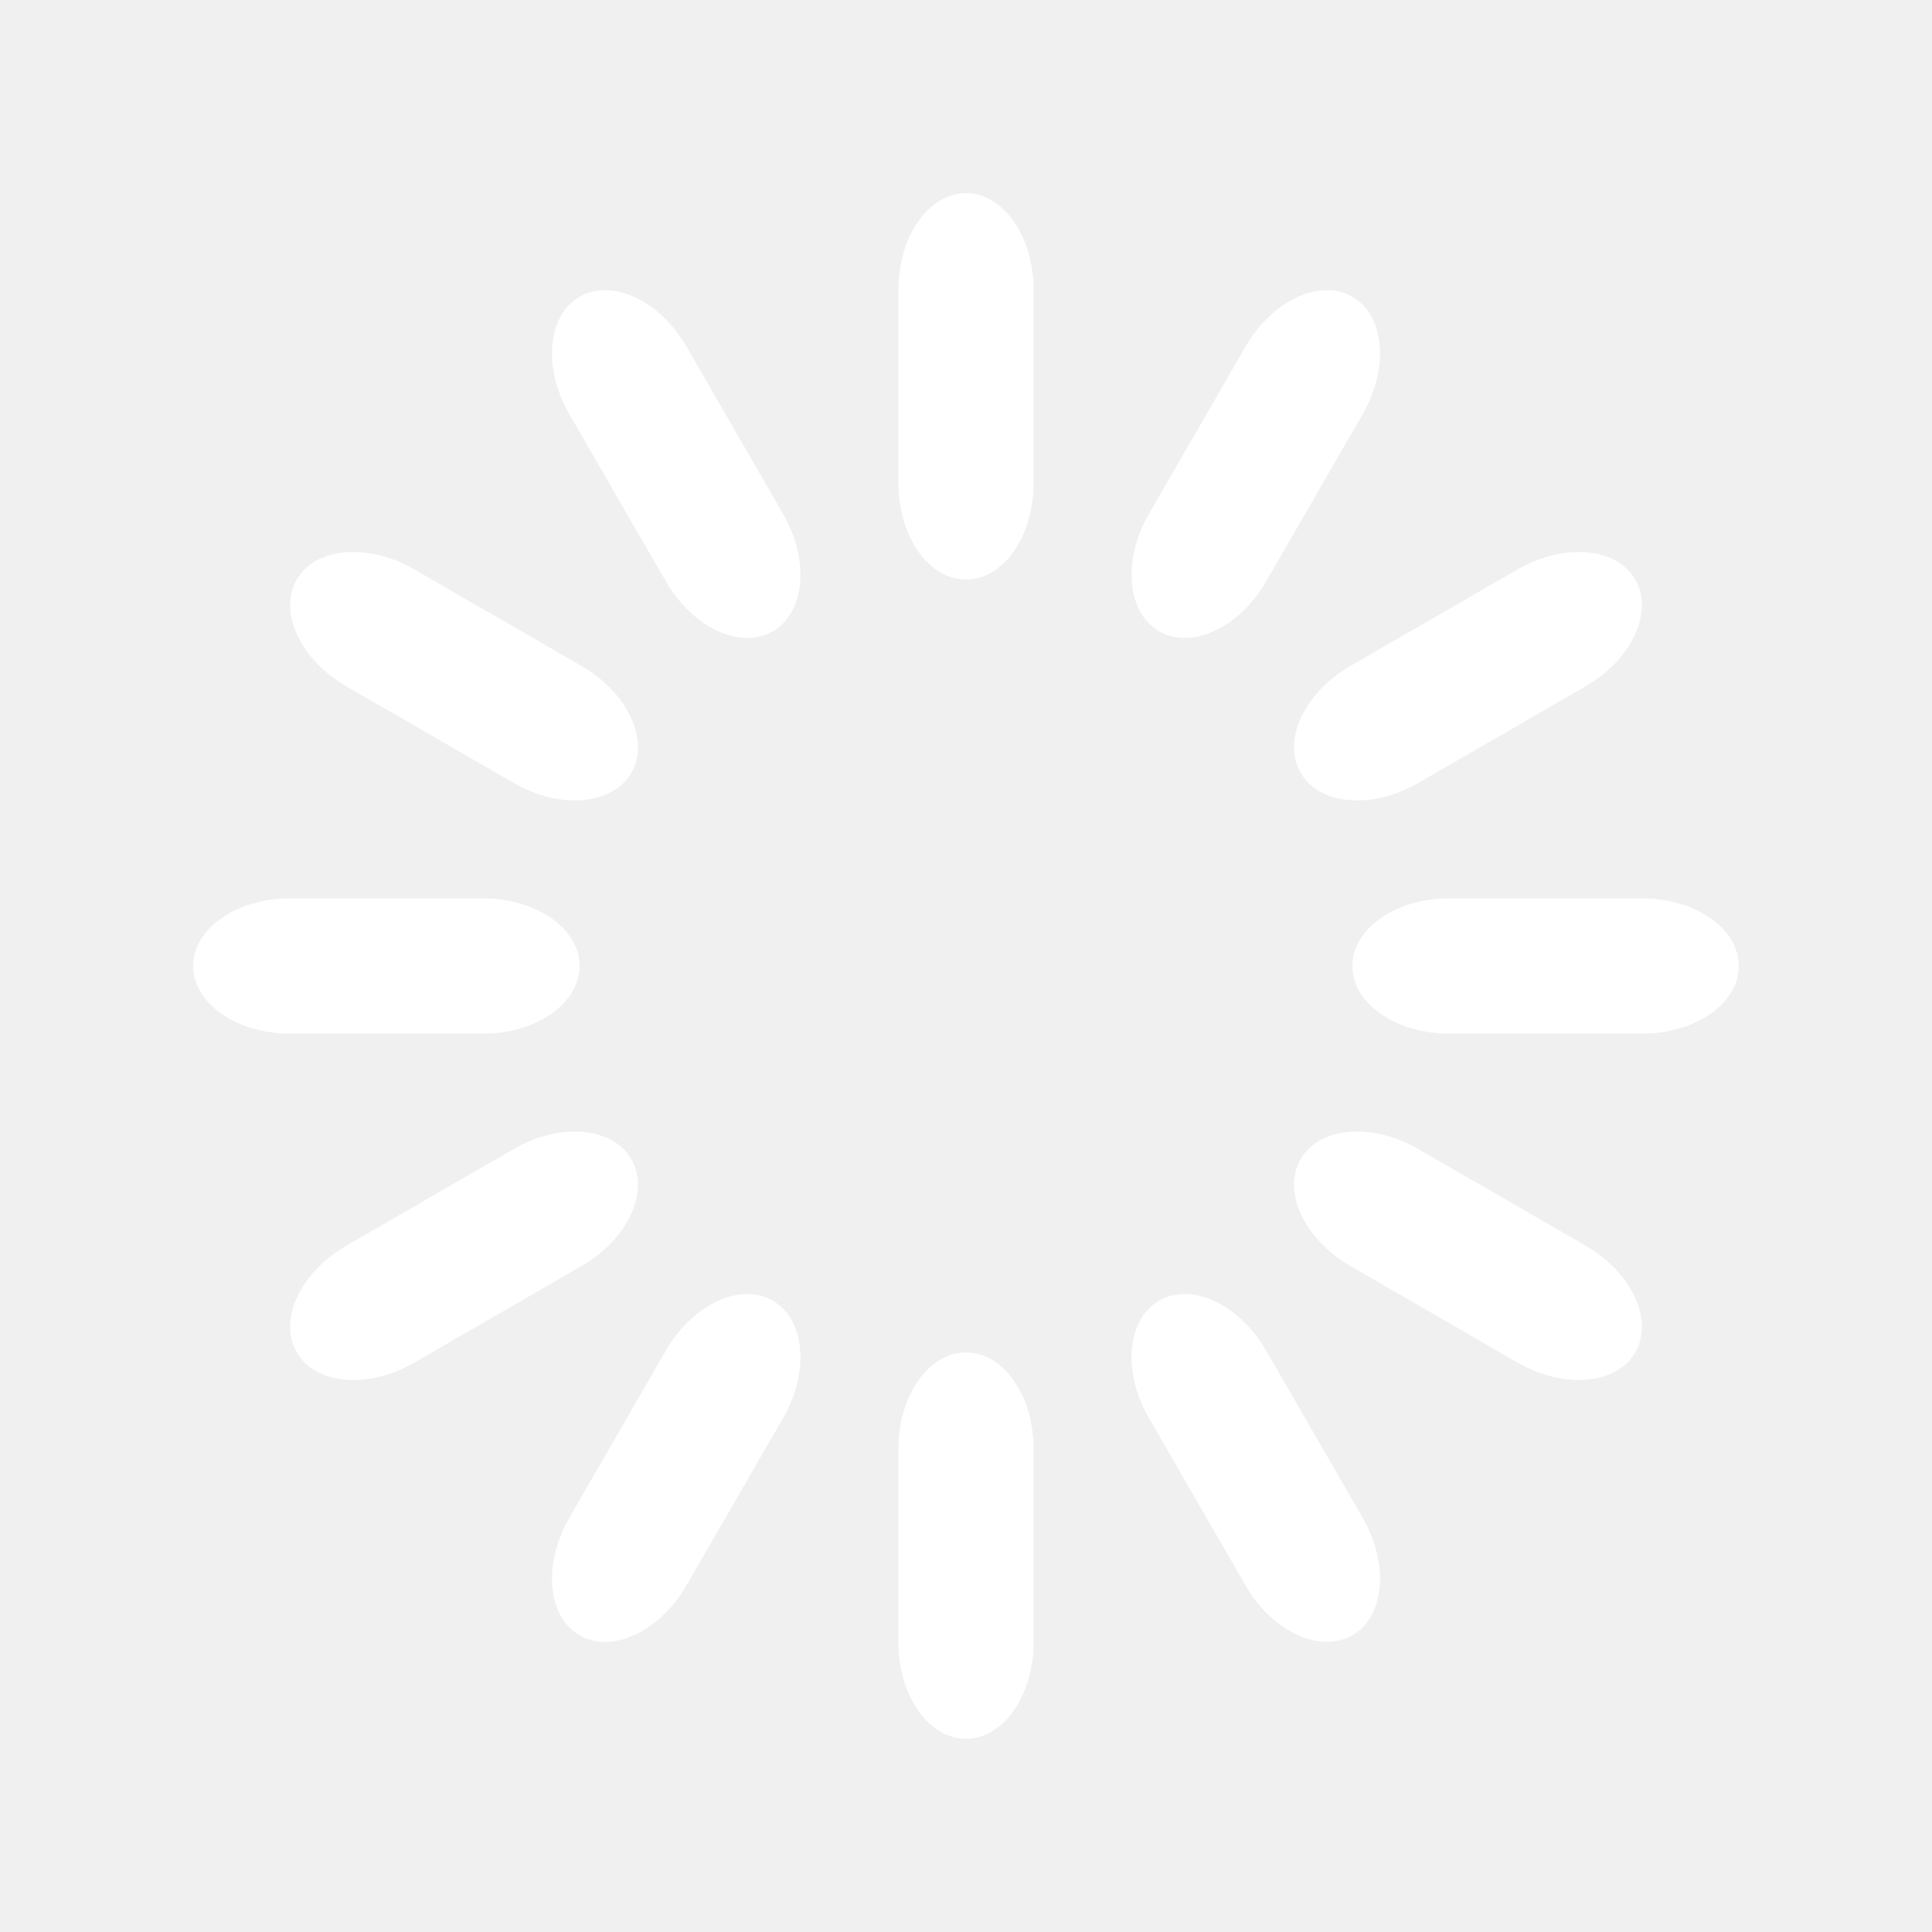
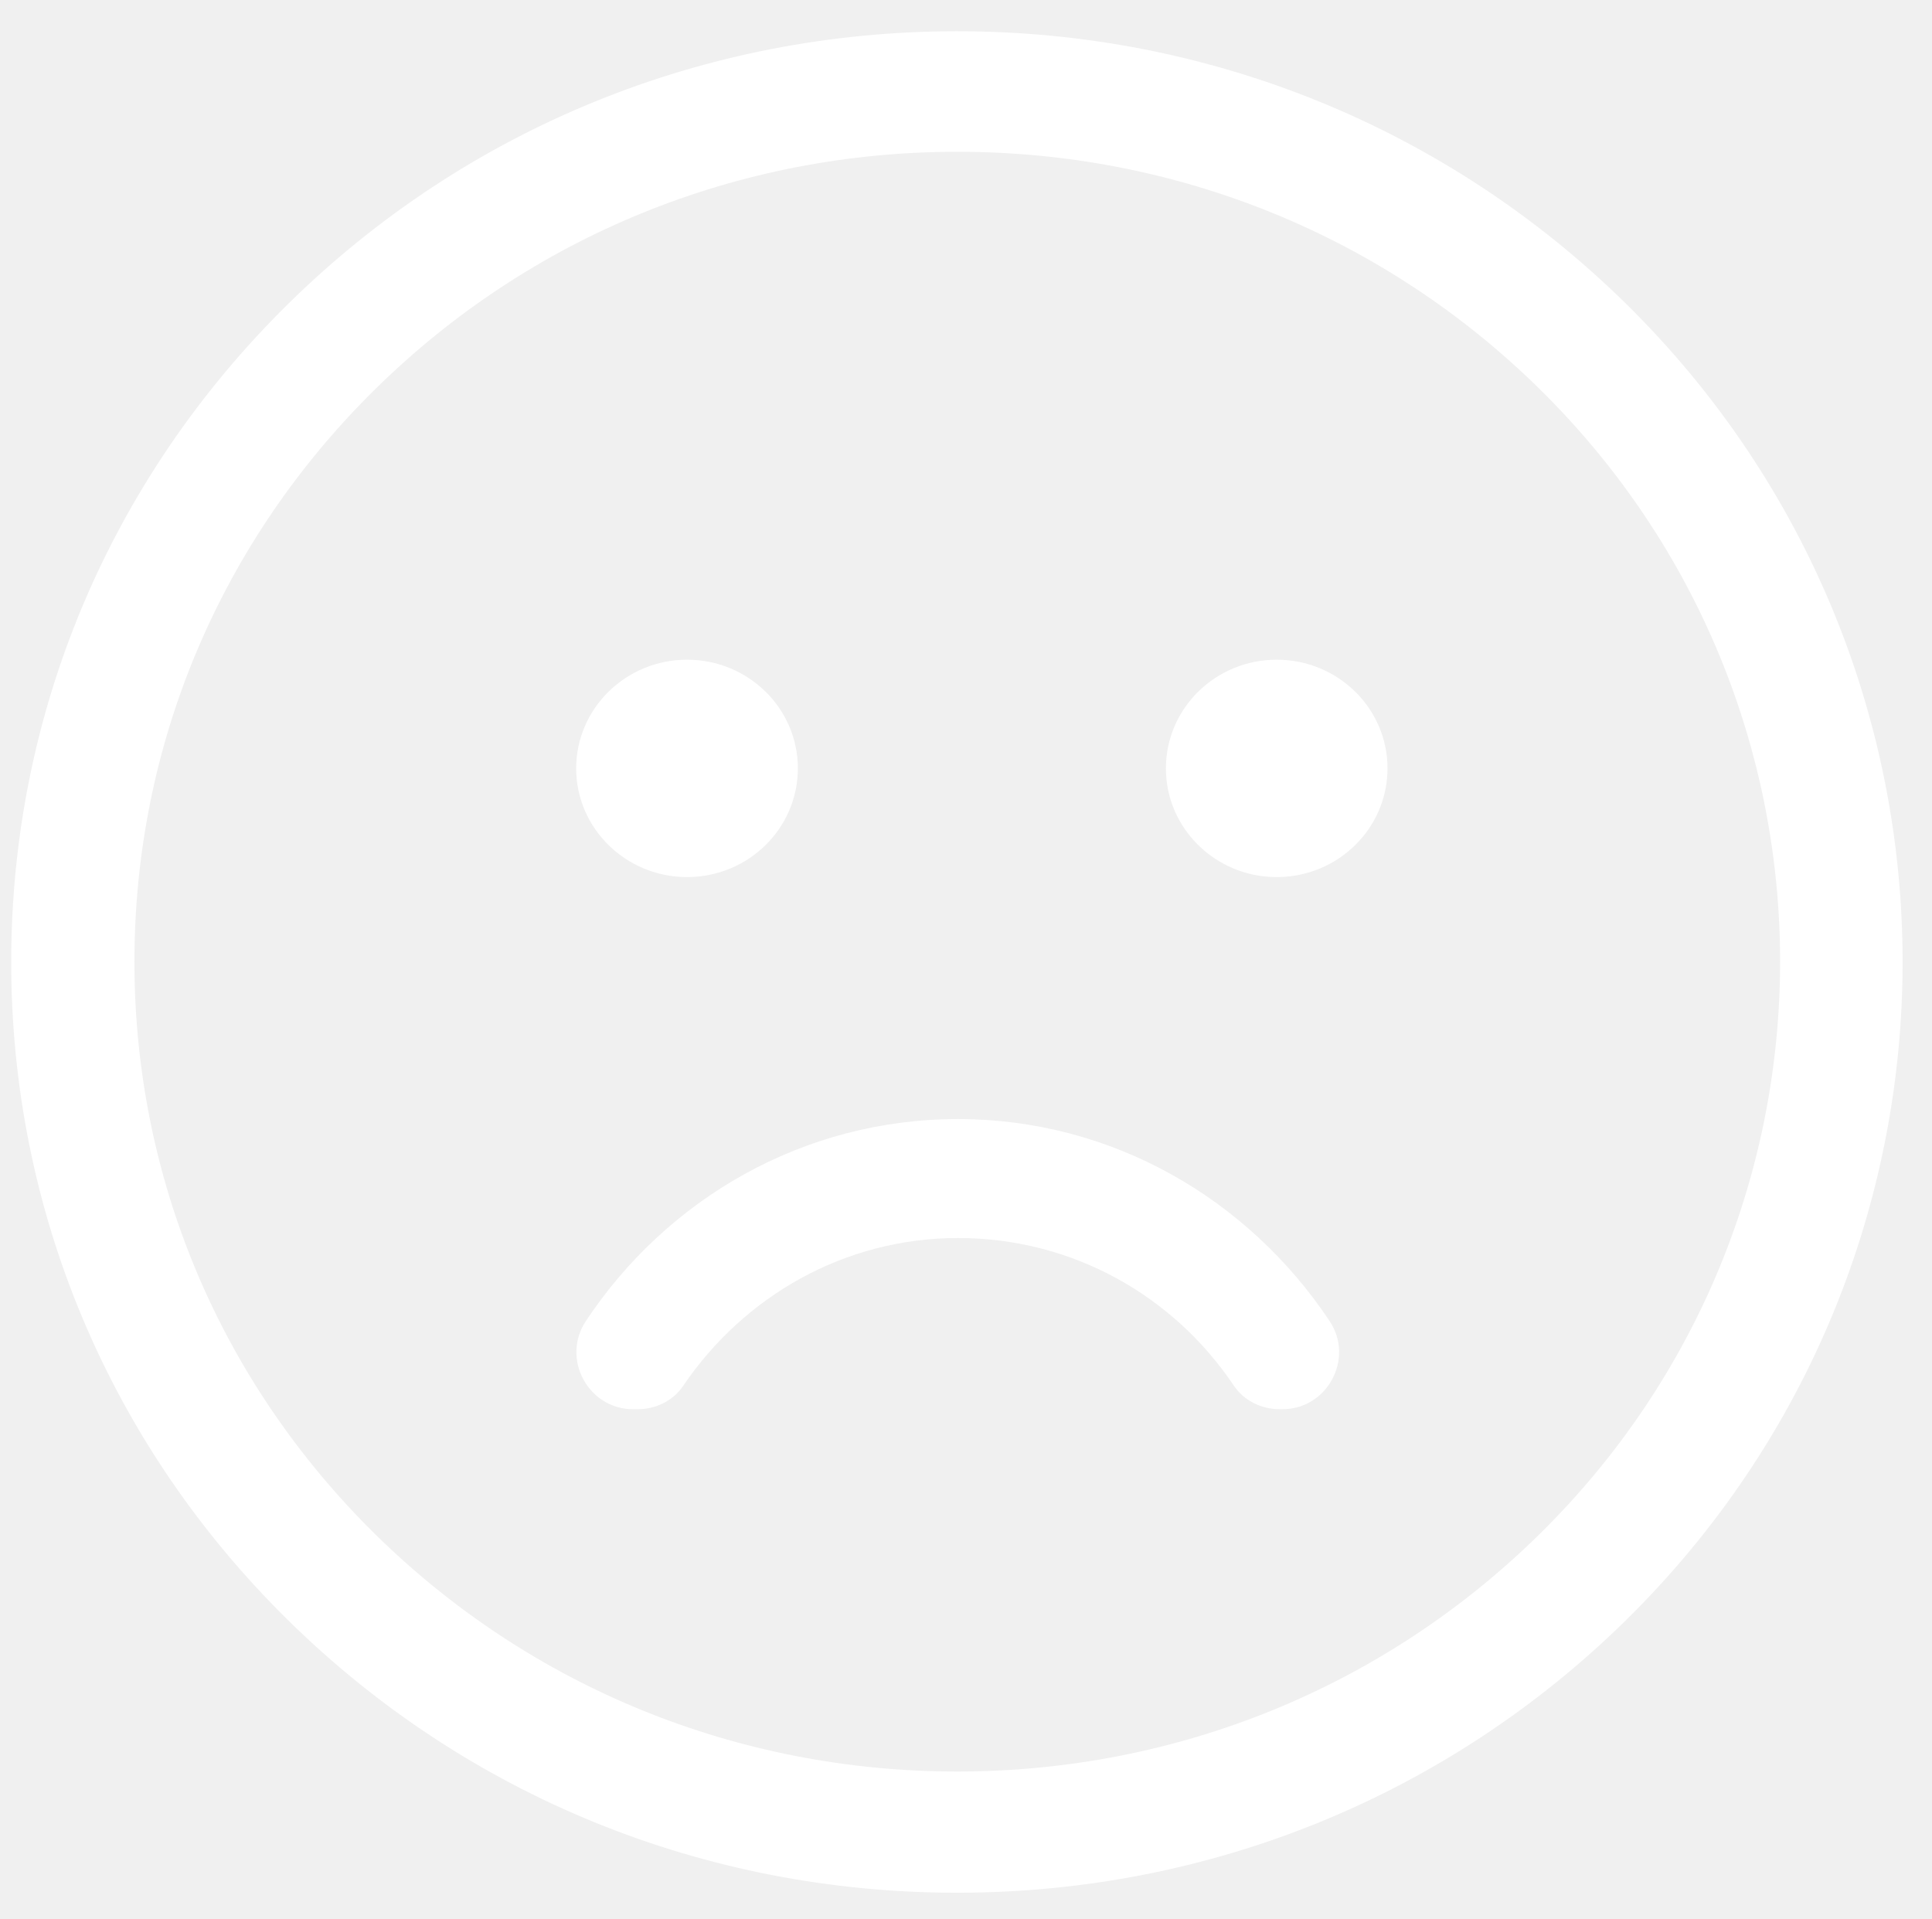
- <svg xmlns="http://www.w3.org/2000/svg" width="120px" height="120px" viewBox="0 0 100 100" preserveAspectRatio="xMidYMid" class="uil-default">
-   <rect x="0" y="0" width="100" height="100" fill="none" class="bk" />
-   <rect x="46.5" y="40" width="7" height="20" rx="5" ry="5" fill="#ffffff" transform="rotate(0 50 50) translate(0 -30)">
-     <animate attributeName="opacity" from="1" to="0" dur="1s" begin="0s" repeatCount="indefinite" />
-   </rect>
-   <rect x="46.5" y="40" width="7" height="20" rx="5" ry="5" fill="#ffffff" transform="rotate(30 50 50) translate(0 -30)">
-     <animate attributeName="opacity" from="1" to="0" dur="1s" begin="0.083s" repeatCount="indefinite" />
-   </rect>
-   <rect x="46.5" y="40" width="7" height="20" rx="5" ry="5" fill="#ffffff" transform="rotate(60 50 50) translate(0 -30)">
-     <animate attributeName="opacity" from="1" to="0" dur="1s" begin="0.167s" repeatCount="indefinite" />
-   </rect>
-   <rect x="46.5" y="40" width="7" height="20" rx="5" ry="5" fill="#ffffff" transform="rotate(90 50 50) translate(0 -30)">
-     <animate attributeName="opacity" from="1" to="0" dur="1s" begin="0.25s" repeatCount="indefinite" />
-   </rect>
-   <rect x="46.5" y="40" width="7" height="20" rx="5" ry="5" fill="#ffffff" transform="rotate(120 50 50) translate(0 -30)">
-     <animate attributeName="opacity" from="1" to="0" dur="1s" begin="0.333s" repeatCount="indefinite" />
-   </rect>
-   <rect x="46.5" y="40" width="7" height="20" rx="5" ry="5" fill="#ffffff" transform="rotate(150 50 50) translate(0 -30)">
-     <animate attributeName="opacity" from="1" to="0" dur="1s" begin="0.417s" repeatCount="indefinite" />
-   </rect>
-   <rect x="46.5" y="40" width="7" height="20" rx="5" ry="5" fill="#ffffff" transform="rotate(180 50 50) translate(0 -30)">
-     <animate attributeName="opacity" from="1" to="0" dur="1s" begin="0.5s" repeatCount="indefinite" />
-   </rect>
-   <rect x="46.5" y="40" width="7" height="20" rx="5" ry="5" fill="#ffffff" transform="rotate(210 50 50) translate(0 -30)">
-     <animate attributeName="opacity" from="1" to="0" dur="1s" begin="0.583s" repeatCount="indefinite" />
-   </rect>
-   <rect x="46.5" y="40" width="7" height="20" rx="5" ry="5" fill="#ffffff" transform="rotate(240 50 50) translate(0 -30)">
-     <animate attributeName="opacity" from="1" to="0" dur="1s" begin="0.667s" repeatCount="indefinite" />
-   </rect>
-   <rect x="46.5" y="40" width="7" height="20" rx="5" ry="5" fill="#ffffff" transform="rotate(270 50 50) translate(0 -30)">
-     <animate attributeName="opacity" from="1" to="0" dur="1s" begin="0.75s" repeatCount="indefinite" />
-   </rect>
-   <rect x="46.5" y="40" width="7" height="20" rx="5" ry="5" fill="#ffffff" transform="rotate(300 50 50) translate(0 -30)">
-     <animate attributeName="opacity" from="1" to="0" dur="1s" begin="0.833s" repeatCount="indefinite" />
-   </rect>
-   <rect x="46.5" y="40" width="7" height="20" rx="5" ry="5" fill="#ffffff" transform="rotate(330 50 50) translate(0 -30)">
-     <animate attributeName="opacity" from="1" to="0" dur="1s" begin="0.917s" repeatCount="indefinite" />
-   </rect>
+ <svg xmlns="http://www.w3.org/2000/svg" t="1490169998170" class="icon" style="" viewBox="0 0 1031 1024" version="1.1" p-id="13711" width="20.137" height="20">
+   <defs>
+     <style type="text/css" />
+   </defs>
+   <path d="M867.731 162.082C772.338 68.331 645.609 16.67 510.728 16.67c-134.821 0-261.6 51.662-356.884 145.412C58.482 255.912 5.975 380.657 5.975 513.333c-0.016 132.708 52.432 257.42 147.76 351.245 95.329 93.765 222.092 145.411 356.896 145.411 134.897 0 261.707-51.693 357.101-145.469C1064.51 670.903 1064.527 355.794 867.731 162.082L867.731 162.082 867.731 162.082 867.731 162.082zM821.543 818.674C738.561 900.287 628.195 945.313 510.85 945.313c-117.311 0-227.611-44.982-310.537-126.542C117.39 737.164 71.705 628.612 71.737 513.146c0-115.482 45.685-224.05 128.641-305.63 82.967-81.608 193.225-126.527 310.553-126.527 117.328 0 227.629 44.919 310.612 126.527C992.744 376.023 992.744 650.199 821.543 818.674L821.543 818.674 821.543 818.674 821.543 818.674zM681.297 352.022c-32.622 0-59.111 25.976-59.111 57.998 0 31.996 26.489 58.003 59.111 58.003 32.695 0 59.142-26.007 59.142-58.003C740.438 377.992 713.992 352.022 681.297 352.022L681.297 352.022 681.297 352.022 681.297 352.022zM366.629 468.023c32.695 0 59.143-26.007 59.143-58.003 0-32.027-26.447-57.998-59.143-57.998-32.576 0-59.161 25.976-59.161 57.998C307.469 442.016 334.039 468.023 366.629 468.023L366.629 468.023 366.629 468.023 366.629 468.023zM511.242 597.145c-82.564 0-155.383 42.587-198.608 107.803-13.314 20.073 1.283 47.043 25.268 47.043l2.334 0c9.623 0 18.948-4.474 24.39-12.548 32.296-47.654 85.911-78.821 146.616-78.821 61.021 0 114.934 30.712 147.151 78.73 5.409 8.074 14.785 12.623 24.471 12.623l1.45 0c23.974 0.048 38.572-26.986 25.238-47.027C666.243 639.86 593.588 597.145 511.242 597.145L511.242 597.145 511.242 597.145 511.242 597.145zM511.242 597.145" p-id="13712" fill="#ffffff" />
</svg>
